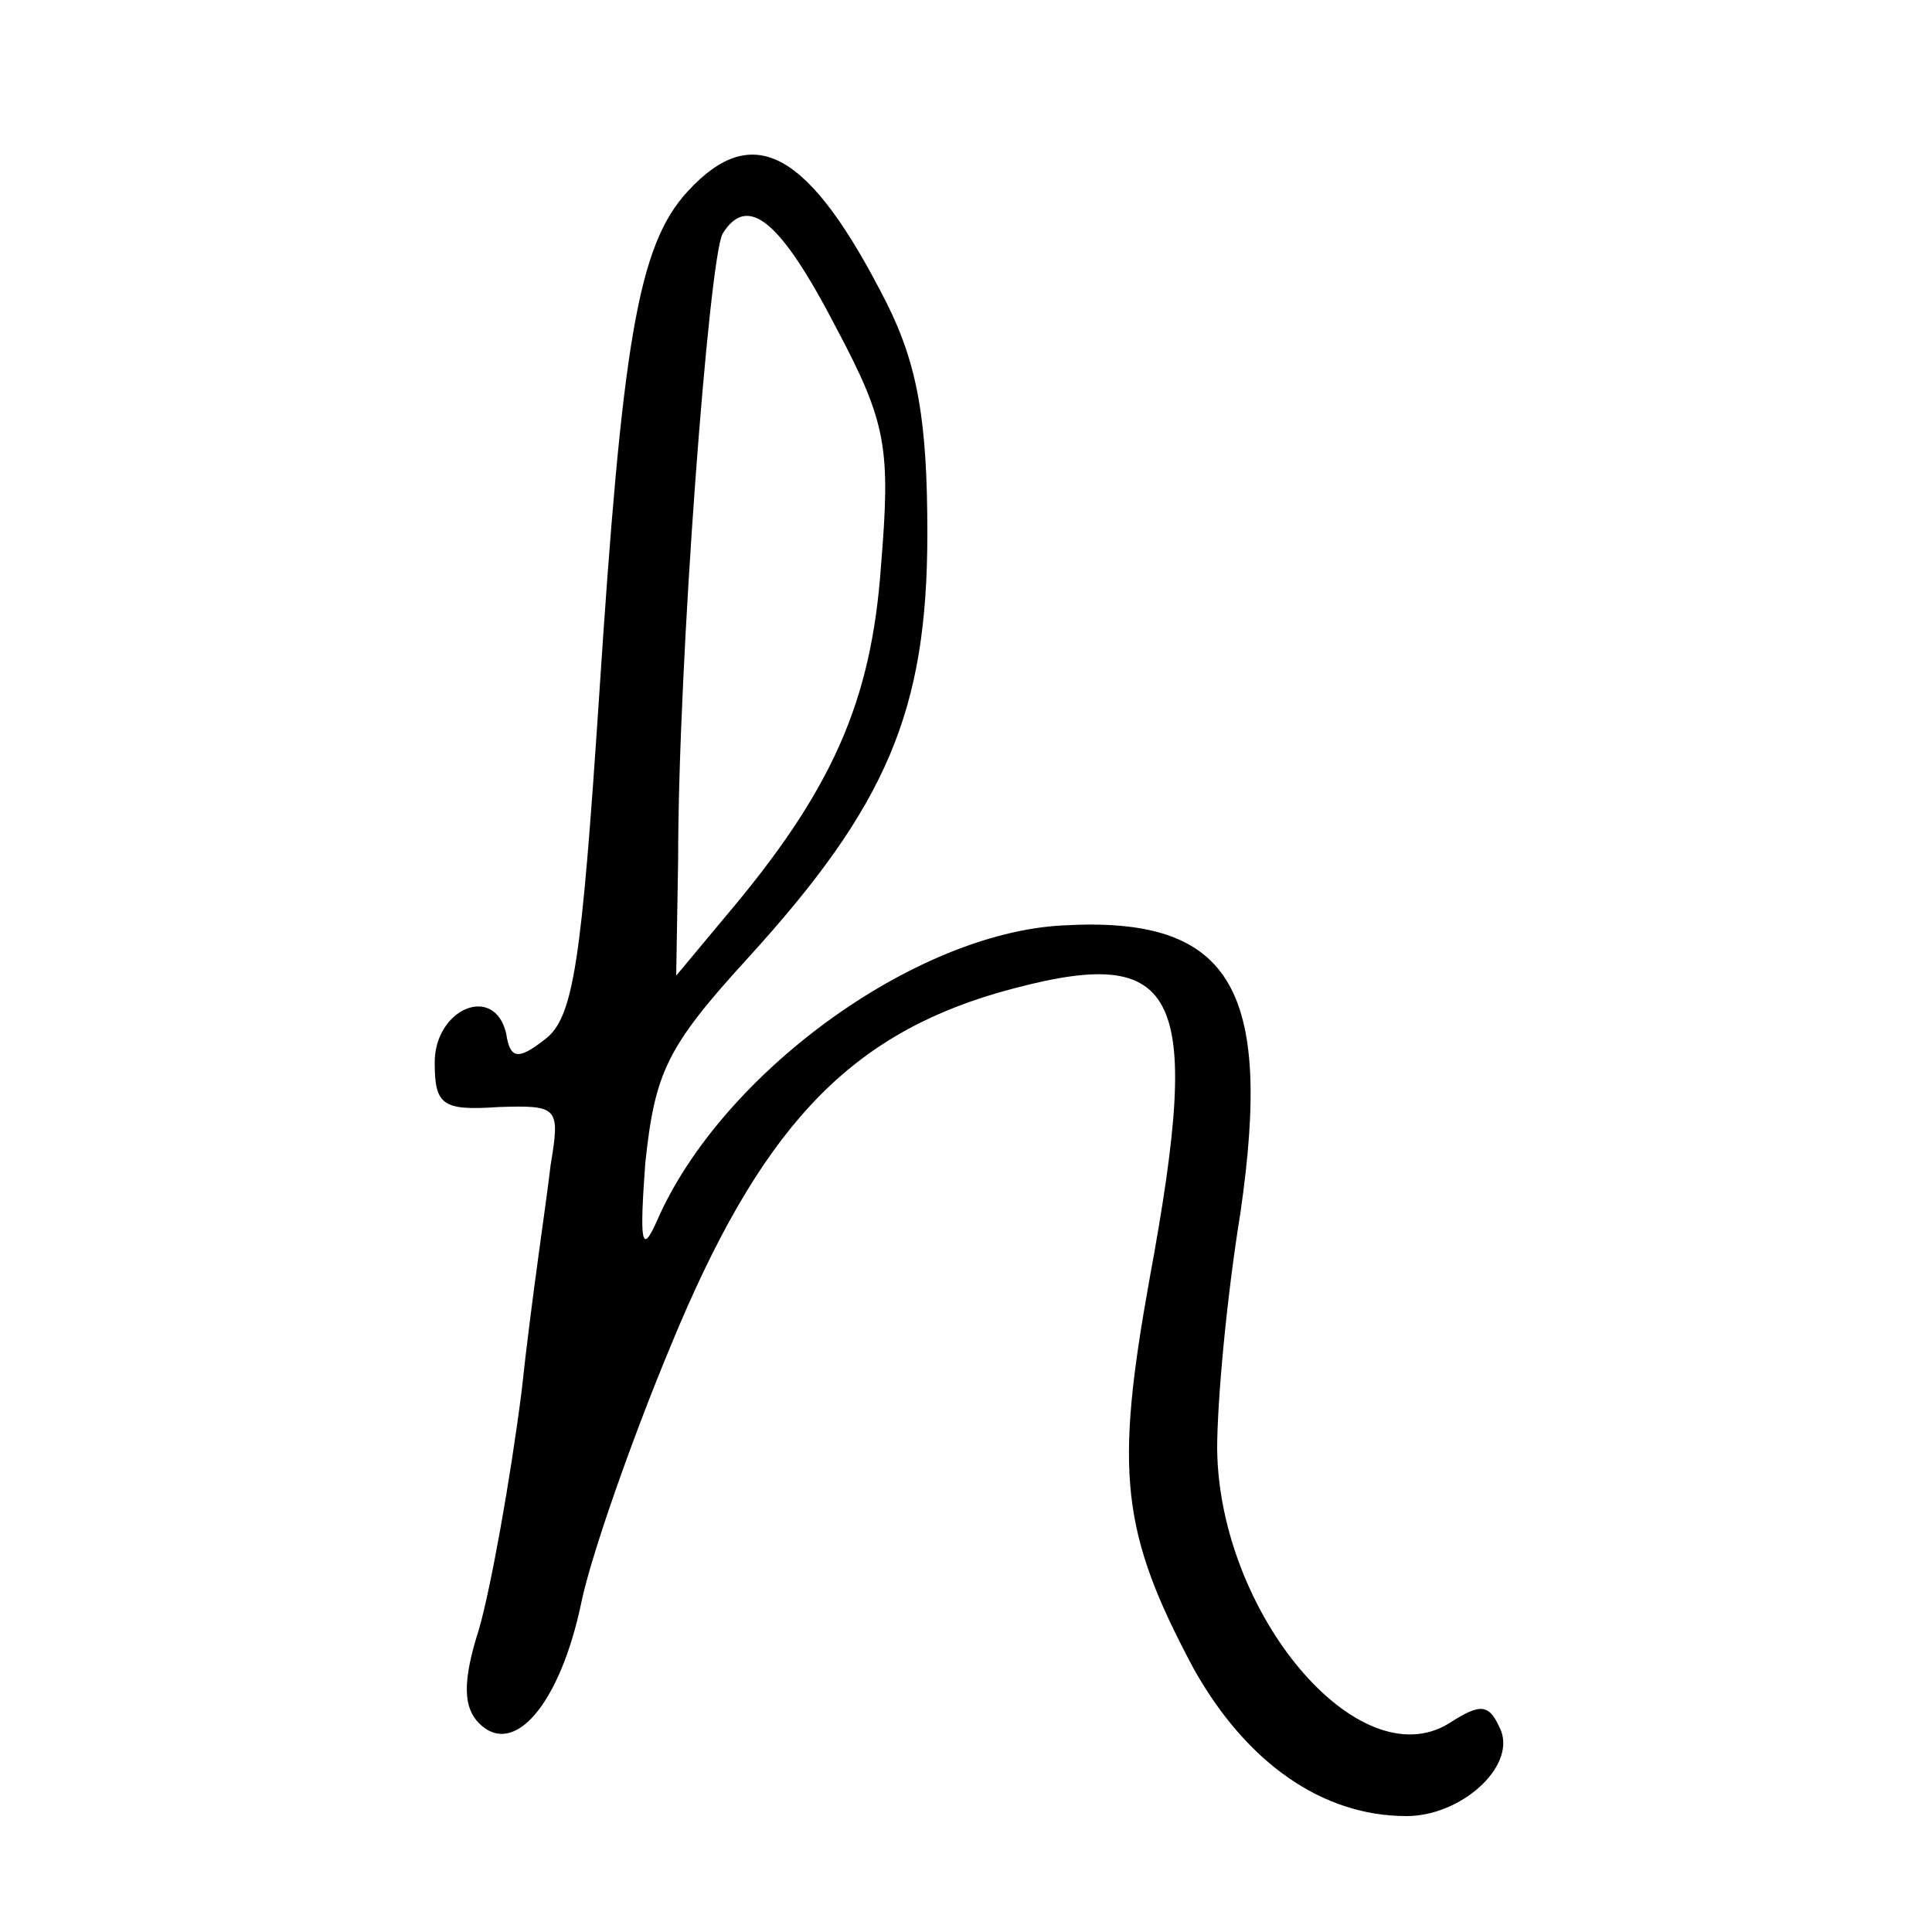
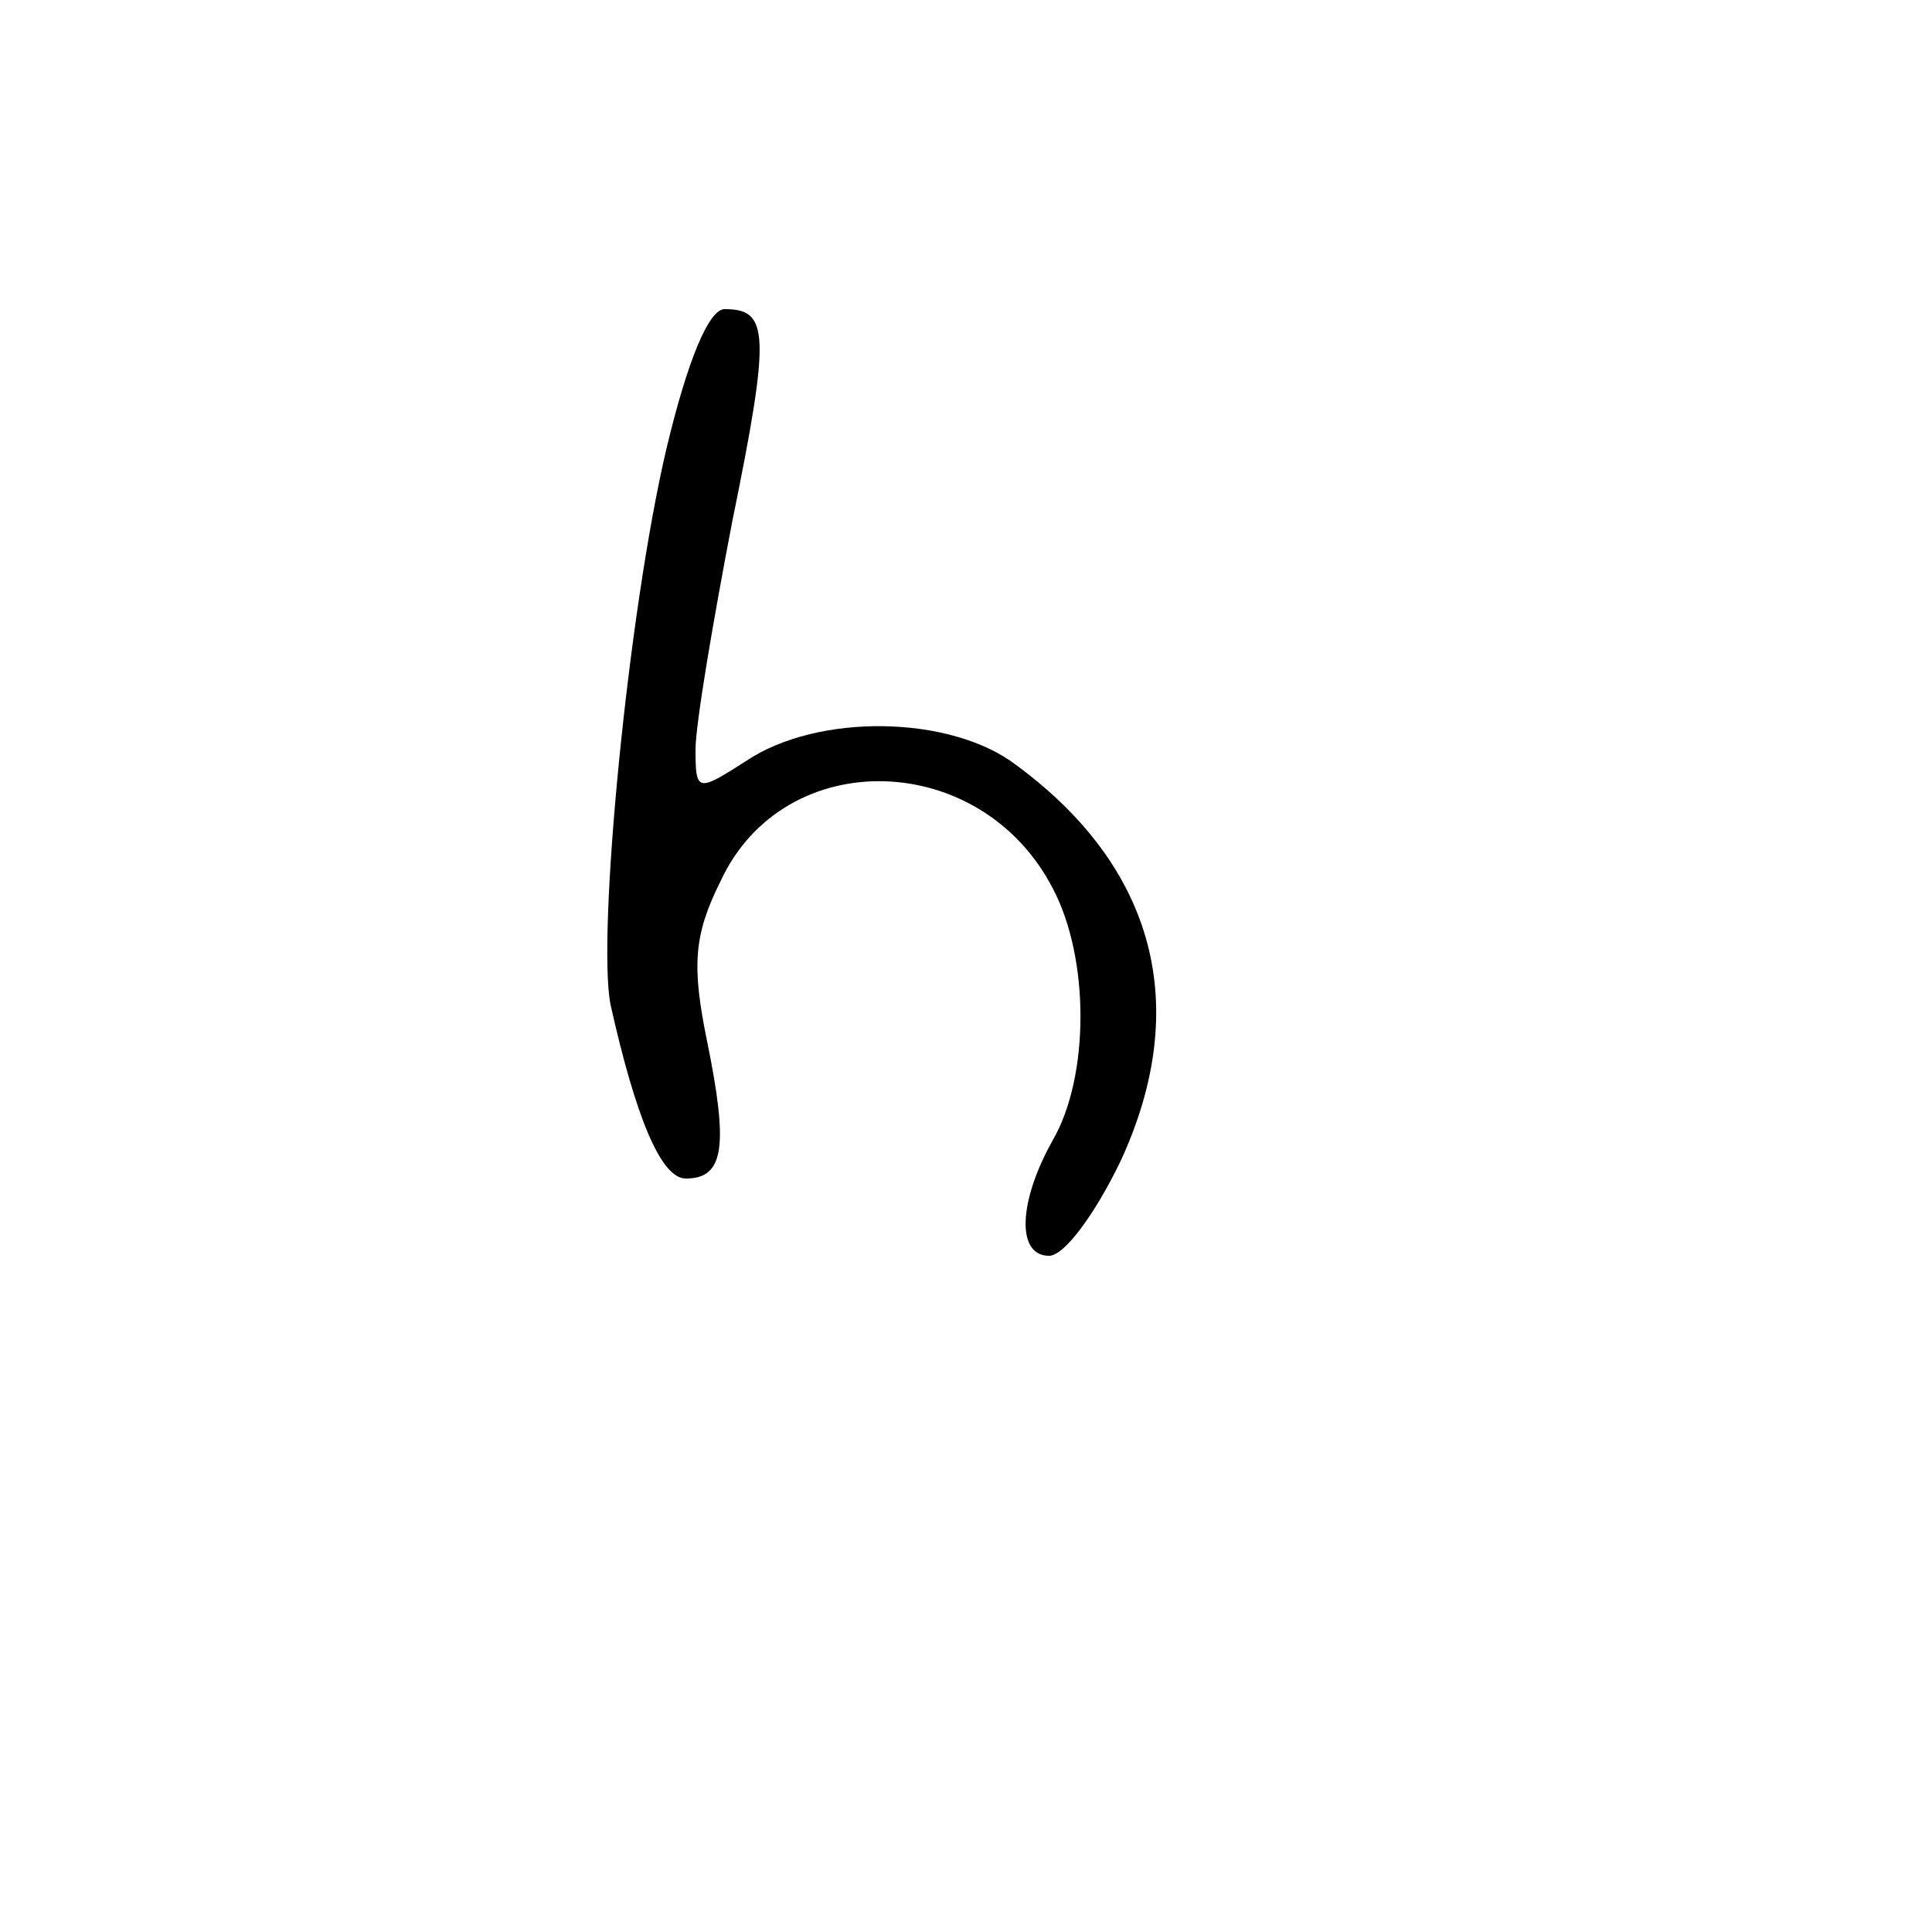
<svg xmlns="http://www.w3.org/2000/svg" version="1.0" width="100pt" height="100pt" viewBox="0 0 100 100" preserveAspectRatio="xMidYMid meet">
  <g transform="translate(0,100) scale(0.1,-0.1)" fill="#000000" stroke="none">
-     <path d="M356 901 c-26 -28 -34 -79 -46 -263 -9 -135 -13 -165 -28 -176 -14 -11 -18 -10 -20 3 -6 26 -37 13 -37 -15 0 -22 4 -25 33 -23 31 1 32 0 27 -30 -2 -18 -10 -70 -15 -117 -6 -47 -16 -102 -22 -123 -9 -28 -8 -41 0 -49 18 -18 42 10 53 63 5 24 26 84 46 132 46 112 91 160 169 183 95 27 107 4 79 -148 -18 -100 -15 -131 23 -202 27 -48 66 -76 110 -76 28 0 56 25 49 44 -6 14 -10 15 -27 4 -47 -29 -119 57 -120 142 0 25 5 79 12 122 17 117 -5 154 -92 149 -77 -4 -177 -77 -210 -153 -8 -18 -9 -11 -6 30 5 47 11 60 53 106 72 79 93 128 93 220 0 58 -5 87 -21 119 -40 79 -69 95 -103 58z m77 -71 c26 -49 28 -62 23 -123 -5 -70 -25 -116 -81 -182 l-25 -30 1 60 c0 103 16 311 23 324 13 21 30 7 59 -49z" />
+     <path d="M345 768 c-20 -85 -36 -252 -29 -288 13 -58 26 -90 39 -90 20 0 22 17 11 71 -8 39 -7 55 7 83 33 71 135 68 172 -4 19 -36 19 -97 0 -130 -18 -32 -19 -60 -2 -60 8 0 24 22 37 49 37 80 18 152 -54 205 -34 26 -103 27 -140 2 -25 -16 -26 -16 -26 6 0 13 9 66 19 118 20 98 19 110 -4 110 -8 0 -19 -26 -30 -72z" />
  </g>
</svg>
